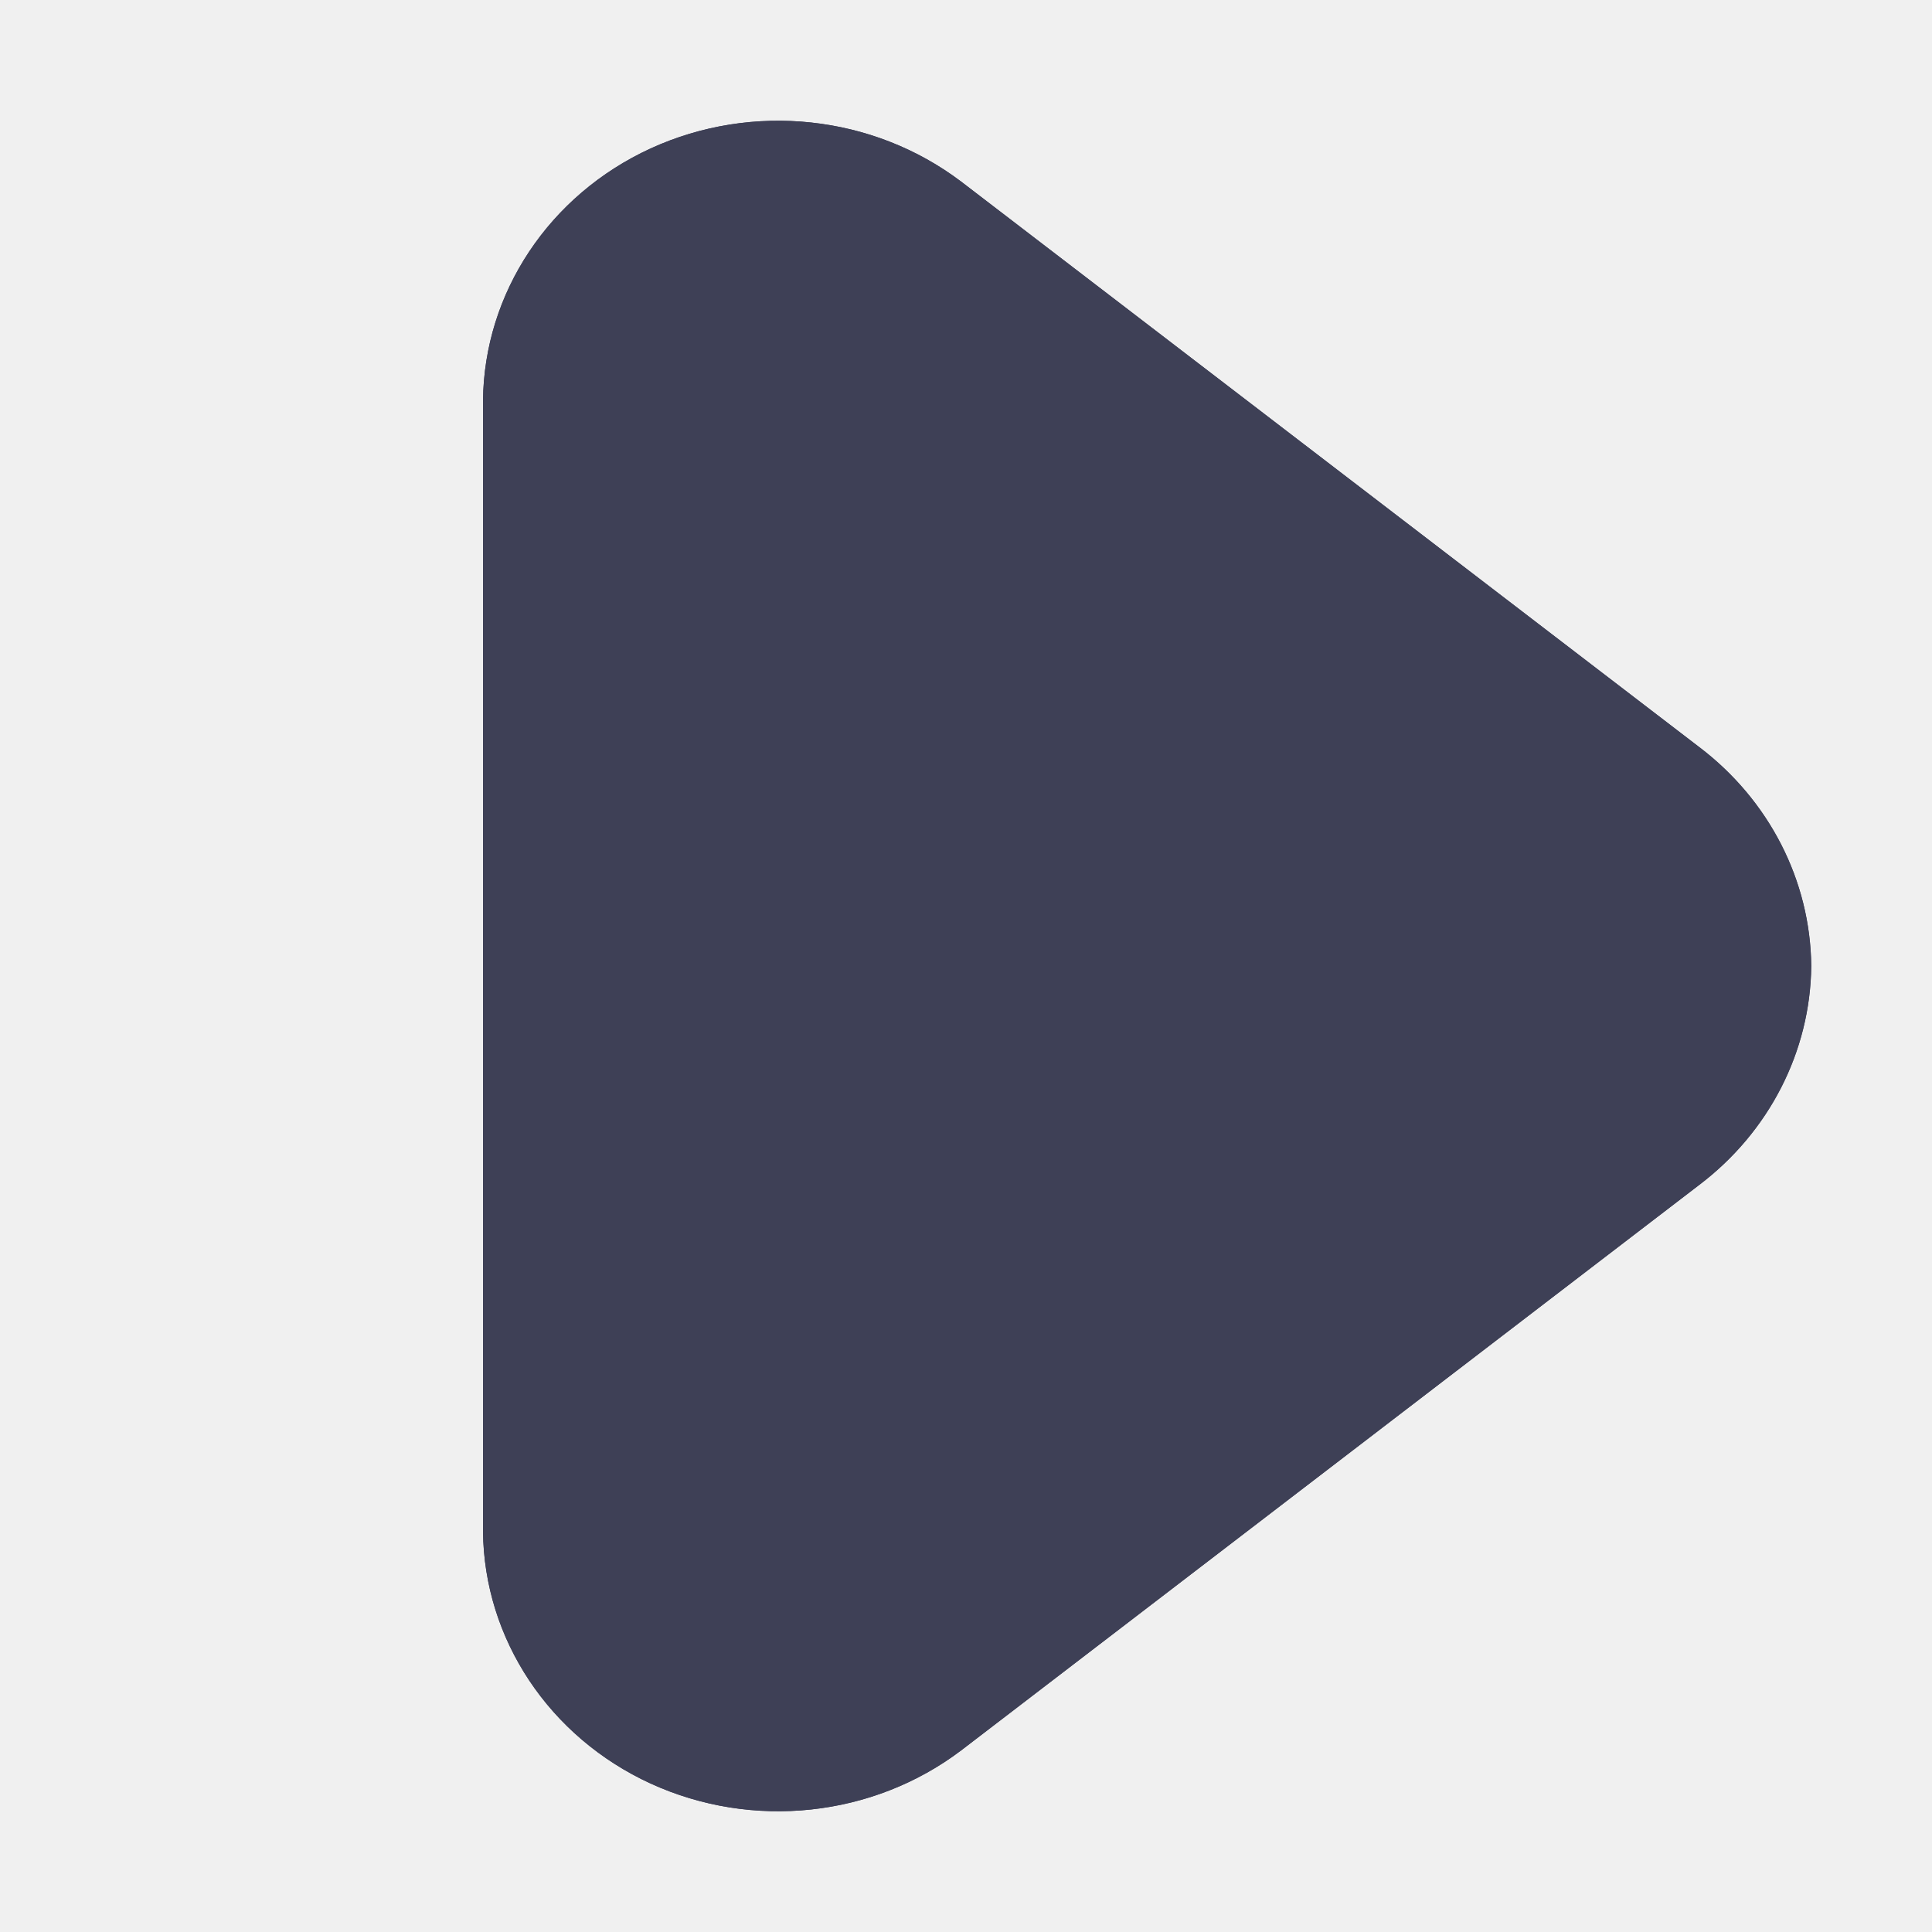
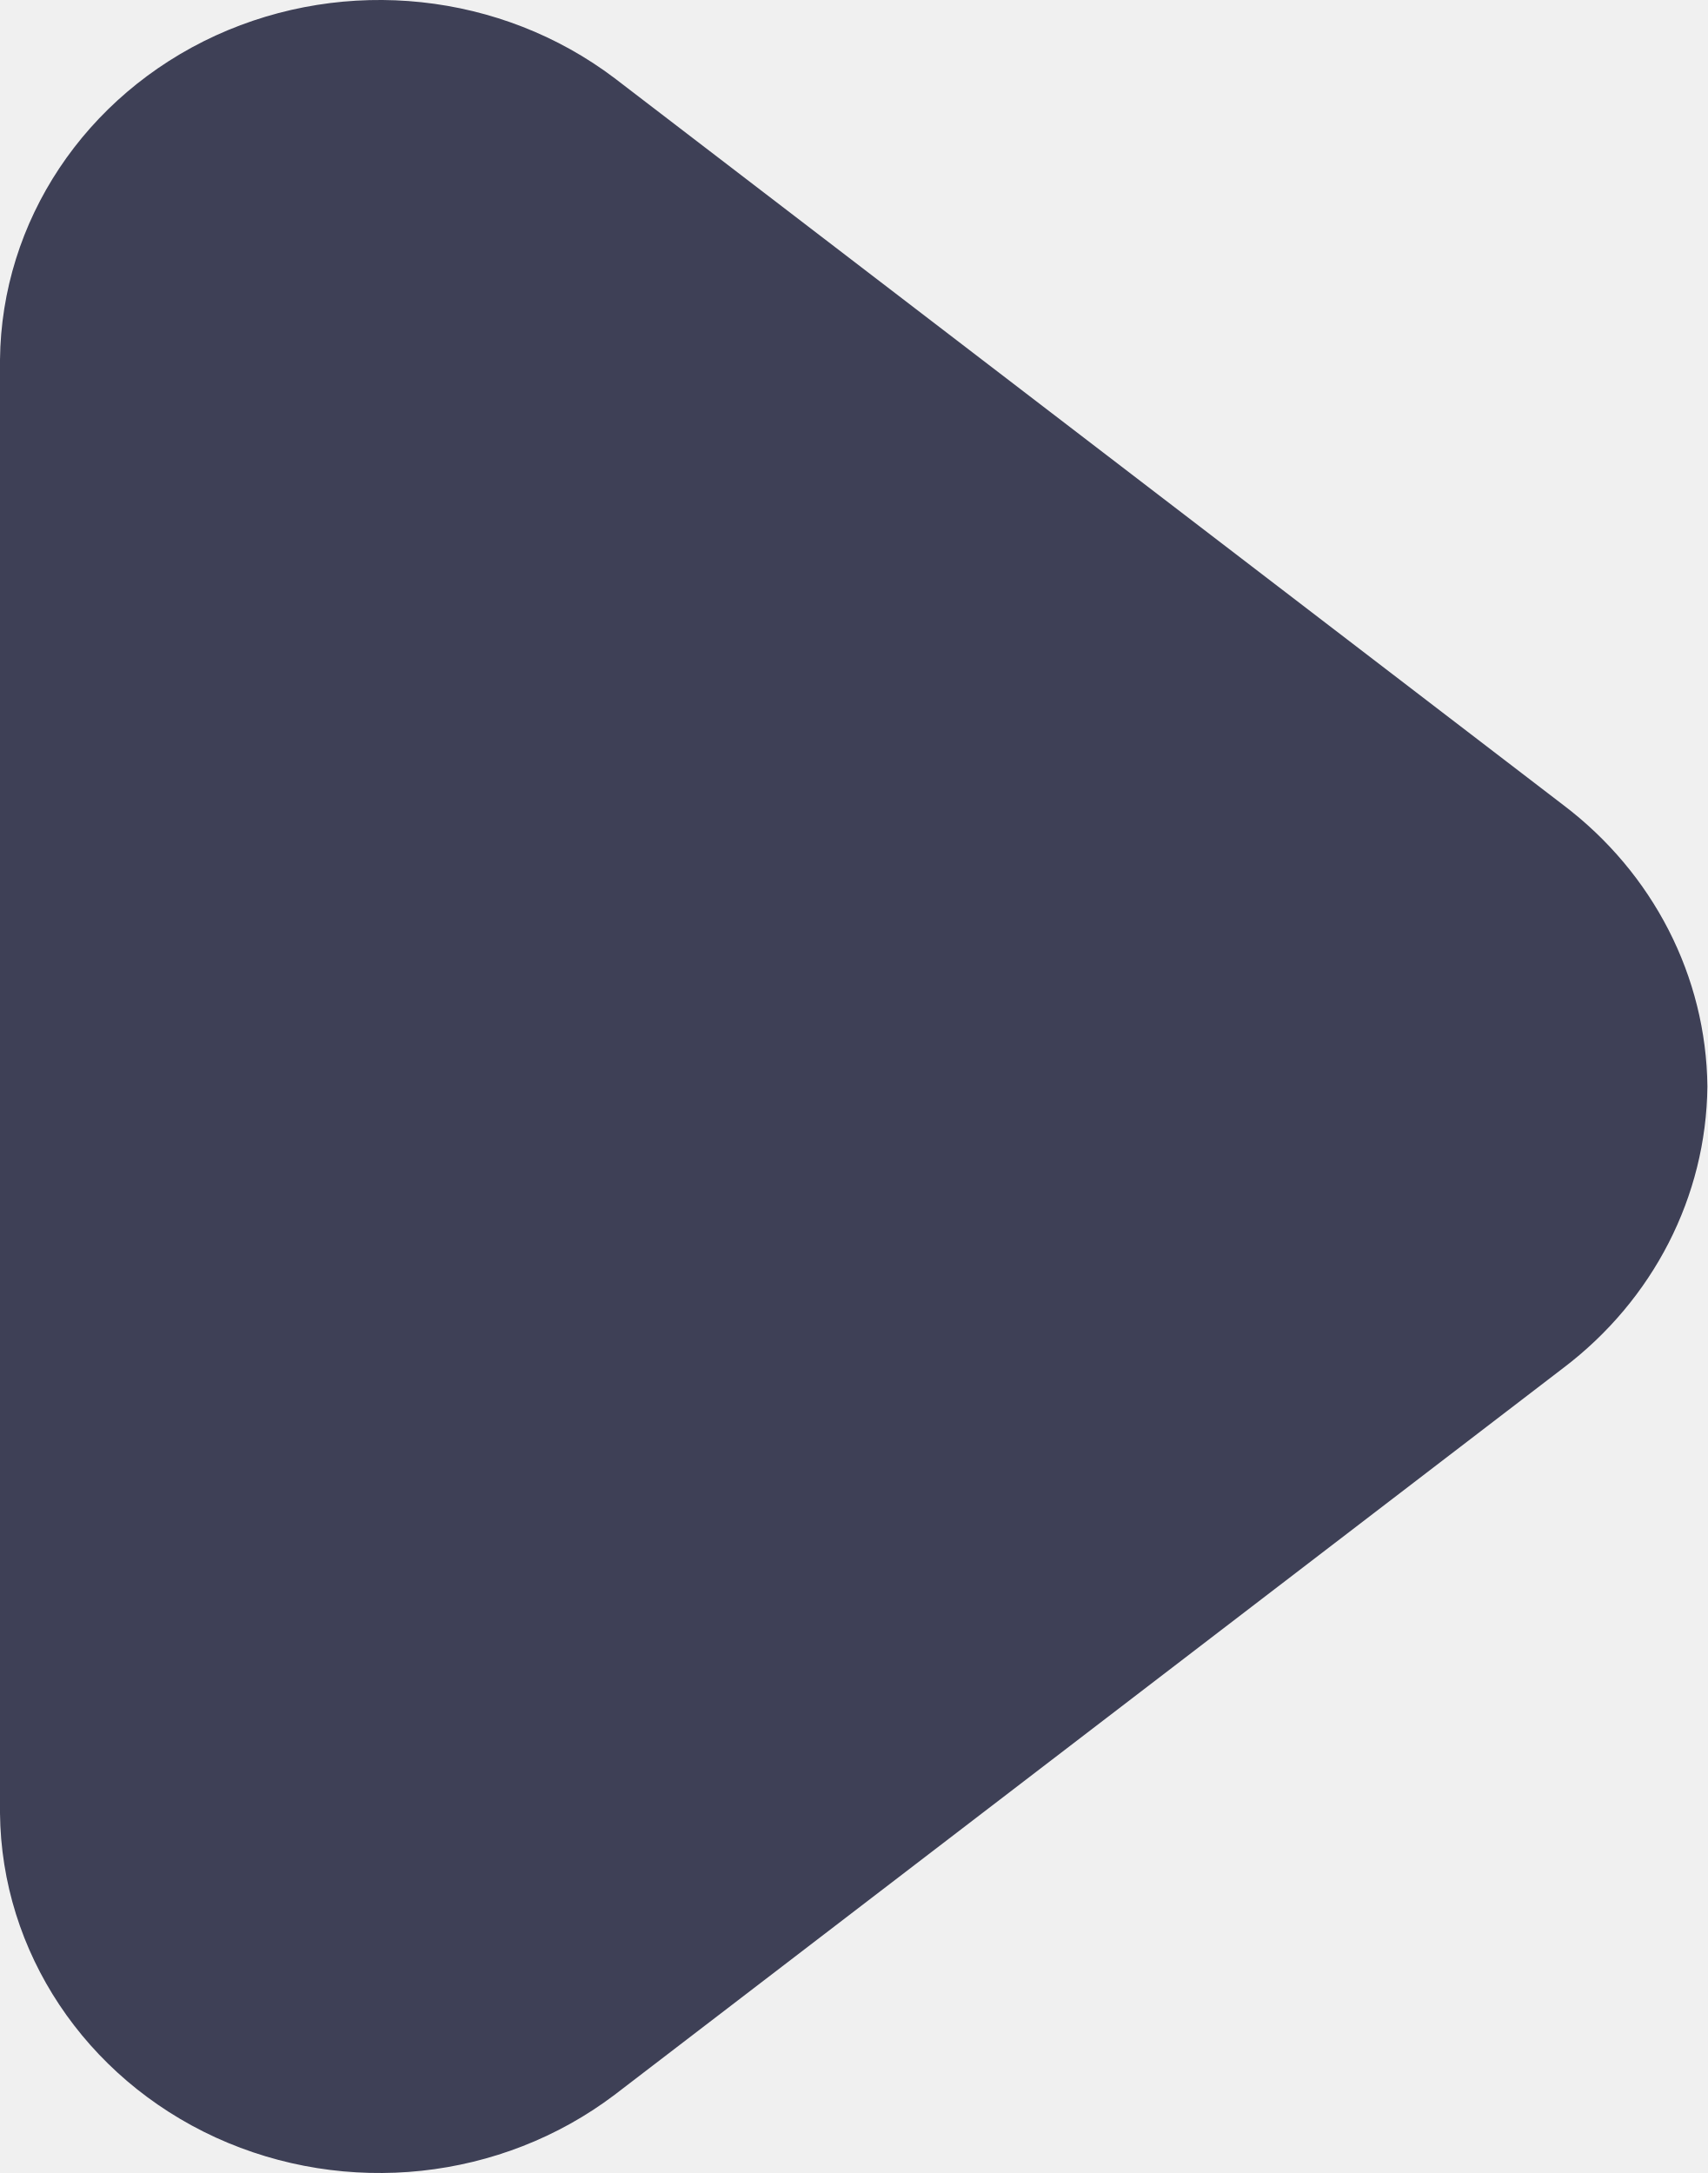
- <svg xmlns="http://www.w3.org/2000/svg" width="16" height="16" viewBox="0 0 16 16" fill="none">
-   <g id="a/icon_view">
-     <rect id="Mask Copy 6" opacity="0.01" width="16" height="16" fill="#ECF1F8" />
-     <path id="Path" fill-rule="evenodd" clip-rule="evenodd" d="M15 8C14.993 8.708 14.651 9.375 14.071 9.814L7.96 14.496C7.228 15.05 6.231 15.156 5.389 14.771C4.548 14.385 4.009 13.575 4 12.682V3.318C4.009 2.425 4.548 1.615 5.389 1.229C6.231 0.844 7.228 0.95 7.96 1.504L14.071 6.186C14.651 6.625 14.993 7.292 15 8Z" fill="#3E4056" />
-     <mask id="mask0" mask-type="alpha" maskUnits="userSpaceOnUse" x="4" y="1" width="11" height="14">
-       <path id="Path_2" fill-rule="evenodd" clip-rule="evenodd" d="M15 8C14.993 8.708 14.651 9.375 14.071 9.814L7.96 14.496C7.228 15.05 6.231 15.156 5.389 14.771C4.548 14.385 4.009 13.575 4 12.682V3.318C4.009 2.425 4.548 1.615 5.389 1.229C6.231 0.844 7.228 0.95 7.96 1.504L14.071 6.186C14.651 6.625 14.993 7.292 15 8Z" fill="white" />
-     </mask>
-     <g mask="url(#mask0)">
-       <g id="_/color_dark_gray">
-         <rect id="Color" width="16" height="16" fill="#3E4056" />
-       </g>
-     </g>
-   </g>
+ <svg xmlns="http://www.w3.org/2000/svg" width="11" height="14" viewBox="0 0 11 14" fill="none">
+   <path fill-rule="evenodd" clip-rule="evenodd" d="M11 7C10.993 7.708 10.651 8.375 10.071 8.814L3.96 13.496C3.228 14.05 2.231 14.156 1.389 13.771C0.548 13.385 0.009 12.575 0 11.682V2.318C0.009 1.425 0.548 0.615 1.389 0.229C2.231 -0.156 3.228 -0.05 3.96 0.504L10.071 5.186C10.651 5.625 10.993 6.292 11 7Z" fill="#3E4056" />
</svg>
